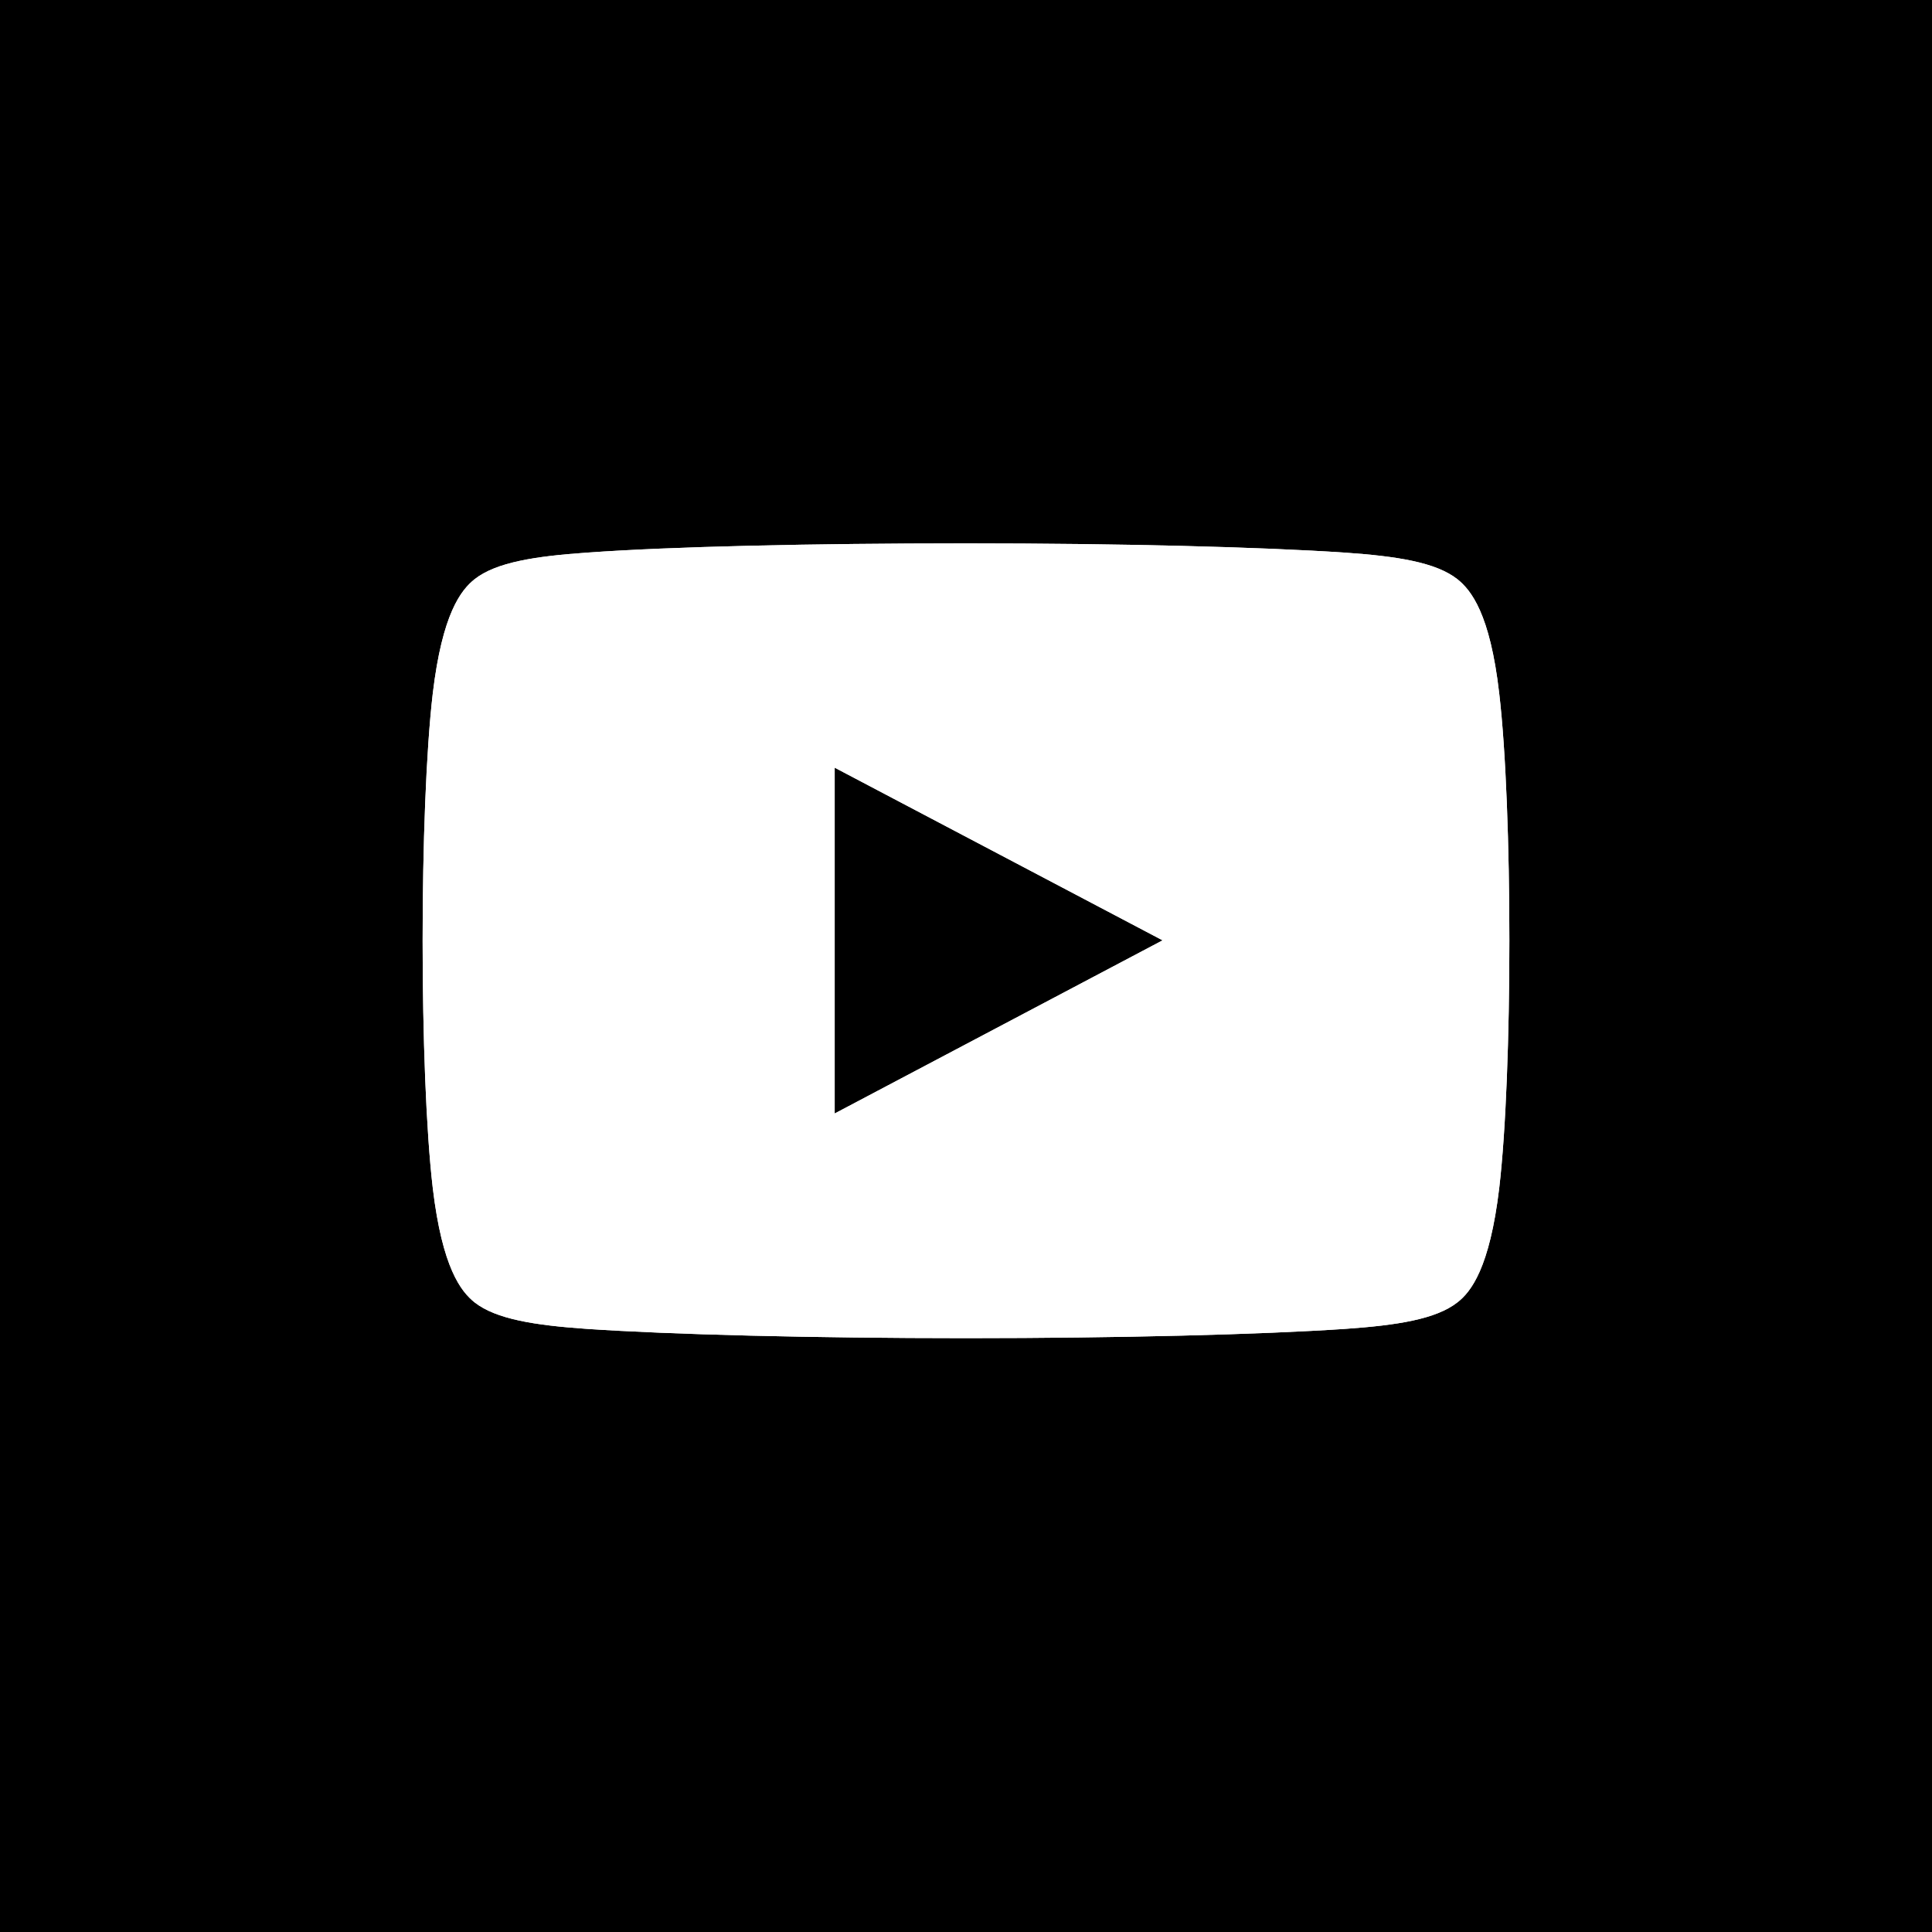
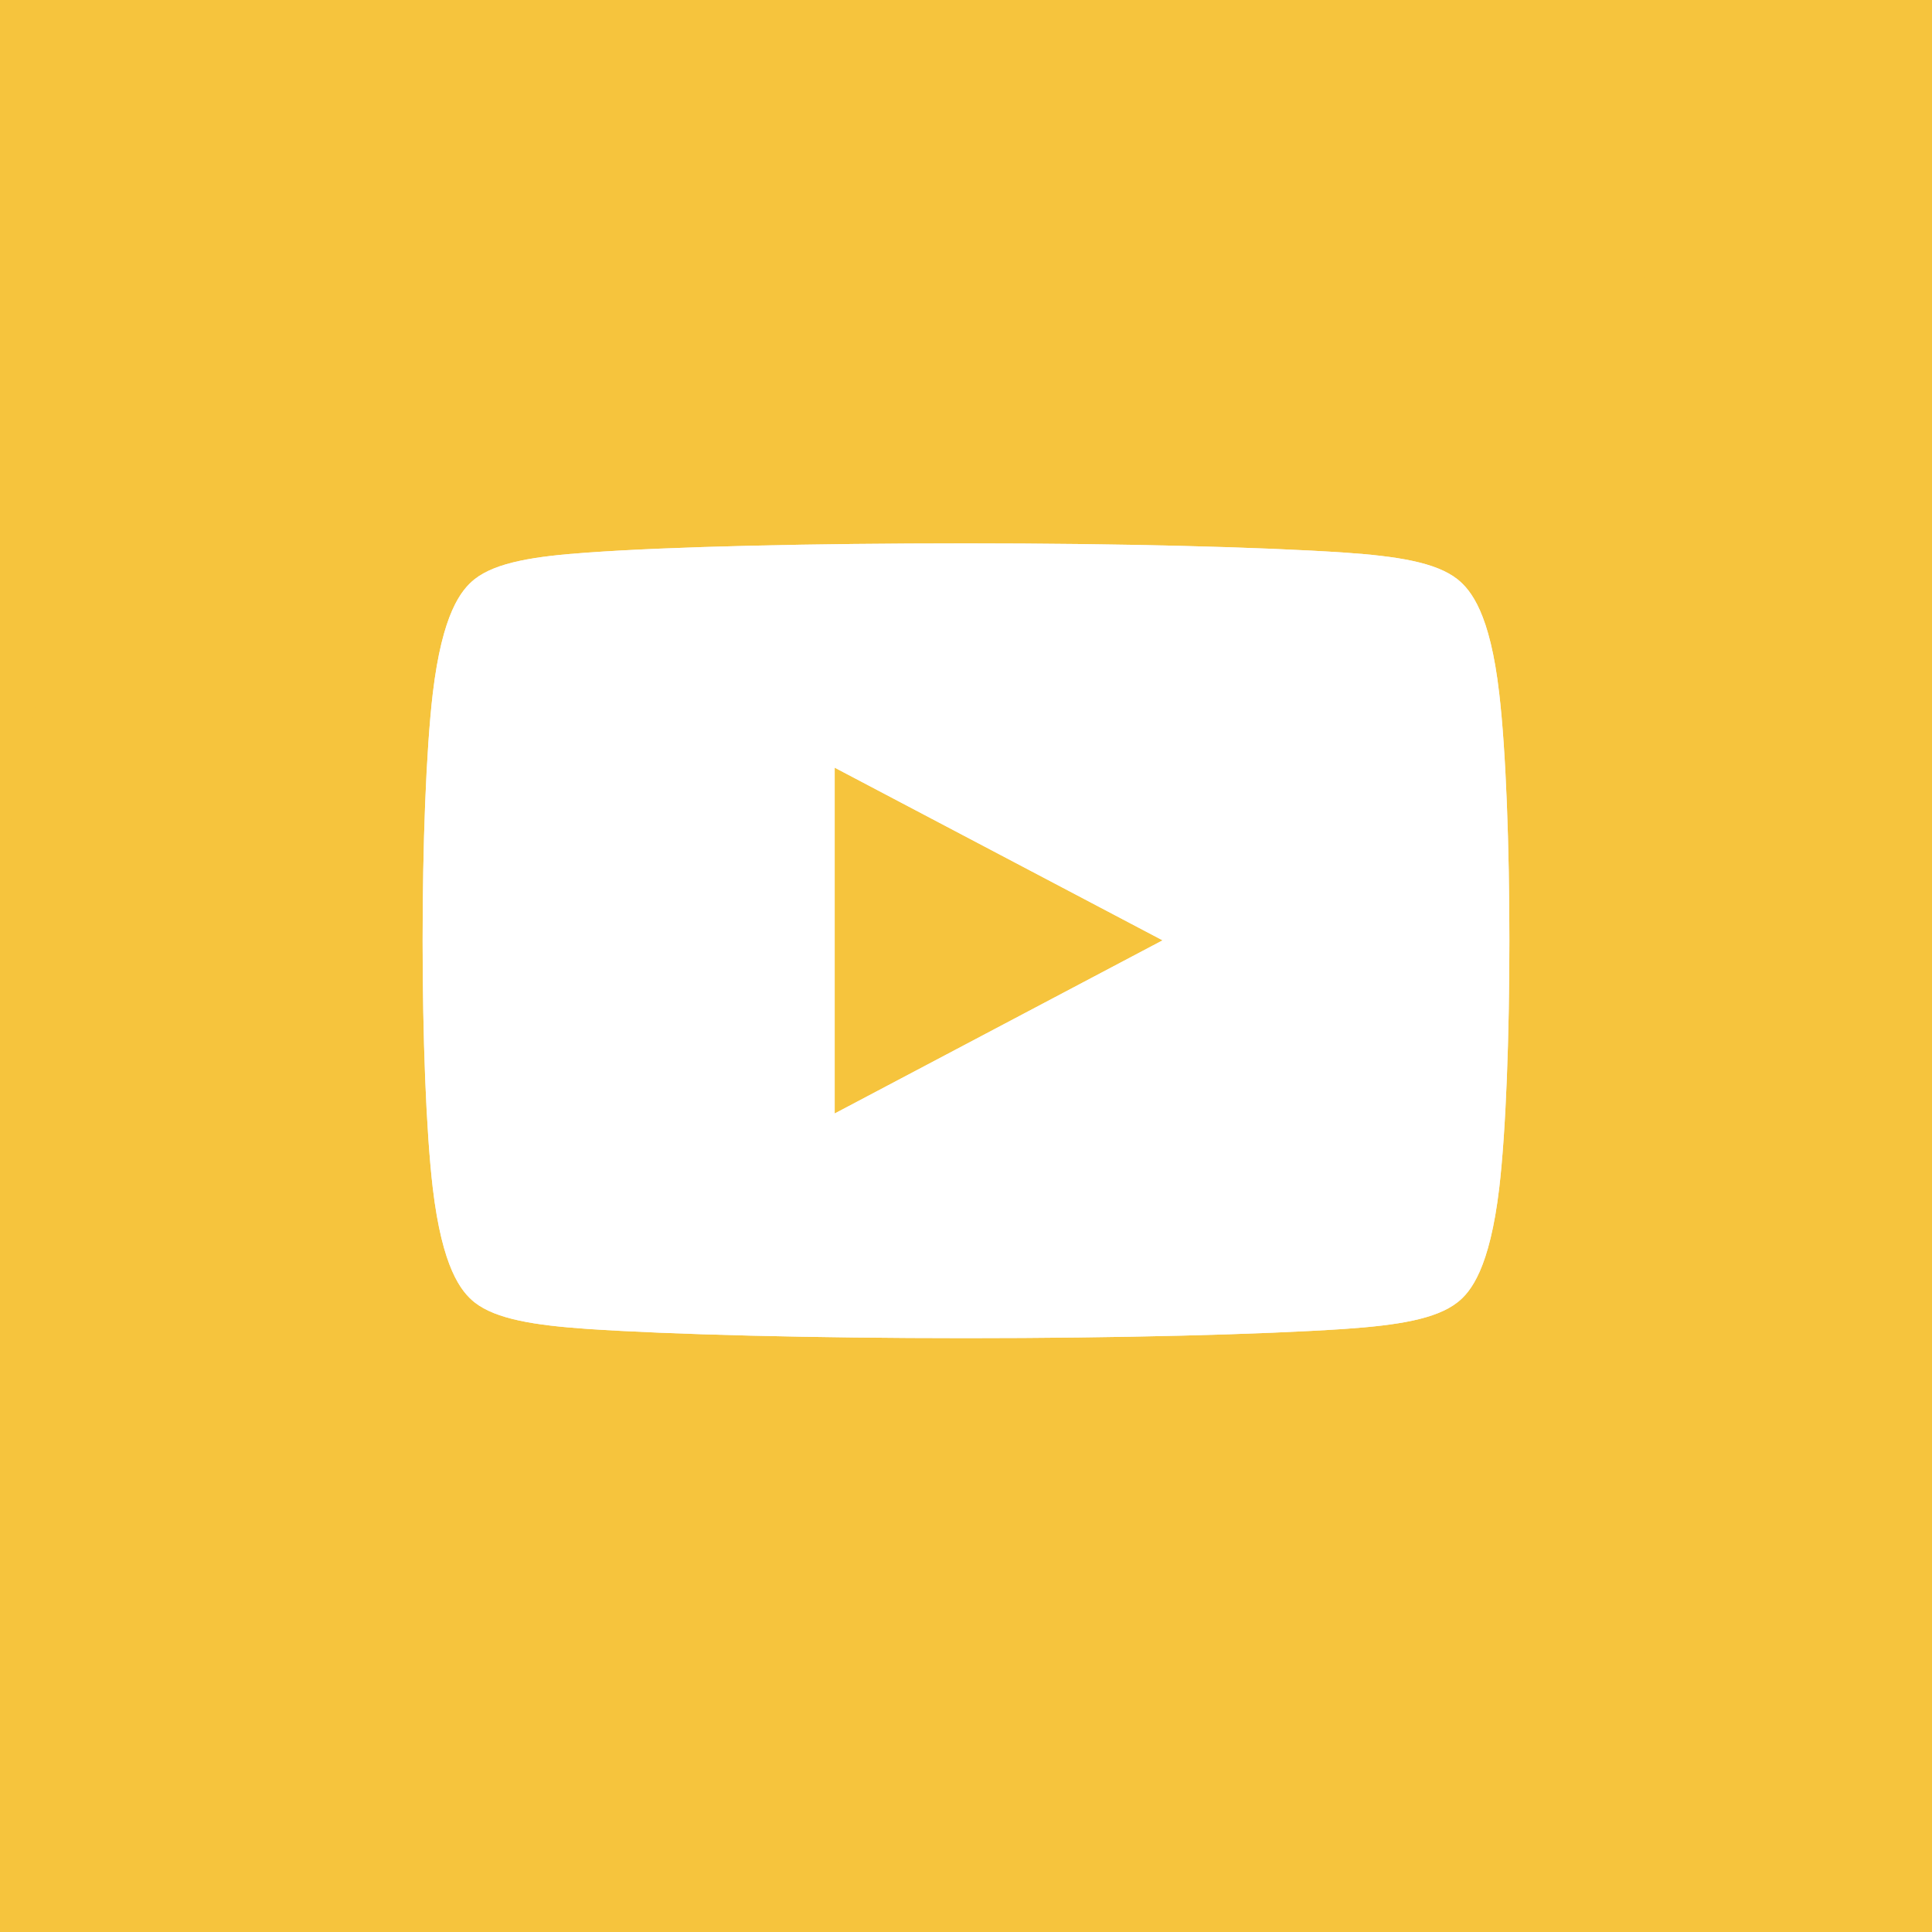
- <svg xmlns="http://www.w3.org/2000/svg" class="si617836735d59c7002386613e1045072260a3475a9a020e110494cd171635268562028 svgIcon_1J7 filled_Qbi" viewBox="0 0 32 32" style="border-radius:50%">
+ <svg xmlns="http://www.w3.org/2000/svg" class="si617836735d59c7002386613e1045072260a3475a9a020e110494cd171635268562028 svgIcon_1J7 filled_Qbi" viewBox="0 0 32 32" style="border-radius:50%" fill="#f6c43d">
  <path class="outer_bDW" d="M0,0 L32,0 L32,32 L0,32 L0,0 Z M24.832,11.487 C24.68,10.16 24.364,9.774 24.14,9.594 C23.784,9.313 23.138,9.213 22.275,9.153 C20.891,9.06 18.538,9 16,9 C13.456,9 11.109,9.053 9.725,9.153 C8.862,9.213 8.216,9.313 7.86,9.594 C7.636,9.774 7.326,10.16 7.168,11.487 C6.944,13.401 6.944,17.763 7.168,19.677 C7.326,21.004 7.636,21.391 7.86,21.571 C8.216,21.851 8.862,21.951 9.725,22.011 C11.109,22.104 13.456,22.164 16,22.164 C18.544,22.164 20.891,22.104 22.275,22.011 C23.138,21.951 23.784,21.851 24.14,21.571 C24.364,21.397 24.674,21.004 24.832,19.677 C25.056,17.763 25.056,13.401 24.832,11.487 Z M13.825,18.443 L13.825,12.715 L19.256,15.575 L13.825,18.443 Z" />
  <path d="M16,31 C24.284,31 31,24.284 31,16 C31,7.716 24.284,1 16,1 C7.716,1 1,7.716 1,16 C1,24.284 7.716,31 16,31 Z M16,32 C7.163,32 0,24.837 0,16 C0,7.163 7.163,0 16,0 C24.837,0 32,7.163 32,16 C32,24.837 24.837,32 16,32 Z" class="border_2yy" />
  <path class="logo_2gS" d="M24.832,11.487 C24.68,10.16 24.364,9.774 24.14,9.594 C23.784,9.313 23.138,9.213 22.275,9.153 C20.891,9.06 18.538,9 16,9 C13.456,9 11.109,9.053 9.725,9.153 C8.862,9.213 8.216,9.313 7.86,9.594 C7.636,9.774 7.326,10.16 7.168,11.487 C6.944,13.401 6.944,17.763 7.168,19.677 C7.326,21.004 7.636,21.391 7.86,21.571 C8.216,21.851 8.862,21.951 9.725,22.011 C11.109,22.104 13.456,22.164 16,22.164 C18.544,22.164 20.891,22.104 22.275,22.011 C23.138,21.951 23.784,21.851 24.14,21.571 C24.364,21.397 24.674,21.004 24.832,19.677 C25.056,17.763 25.056,13.401 24.832,11.487 Z M13.825,18.443 L13.825,12.715 L19.256,15.575 L13.825,18.443 Z" style="color:#FFFFFF;fill:#FFFFFF" />
</svg>
